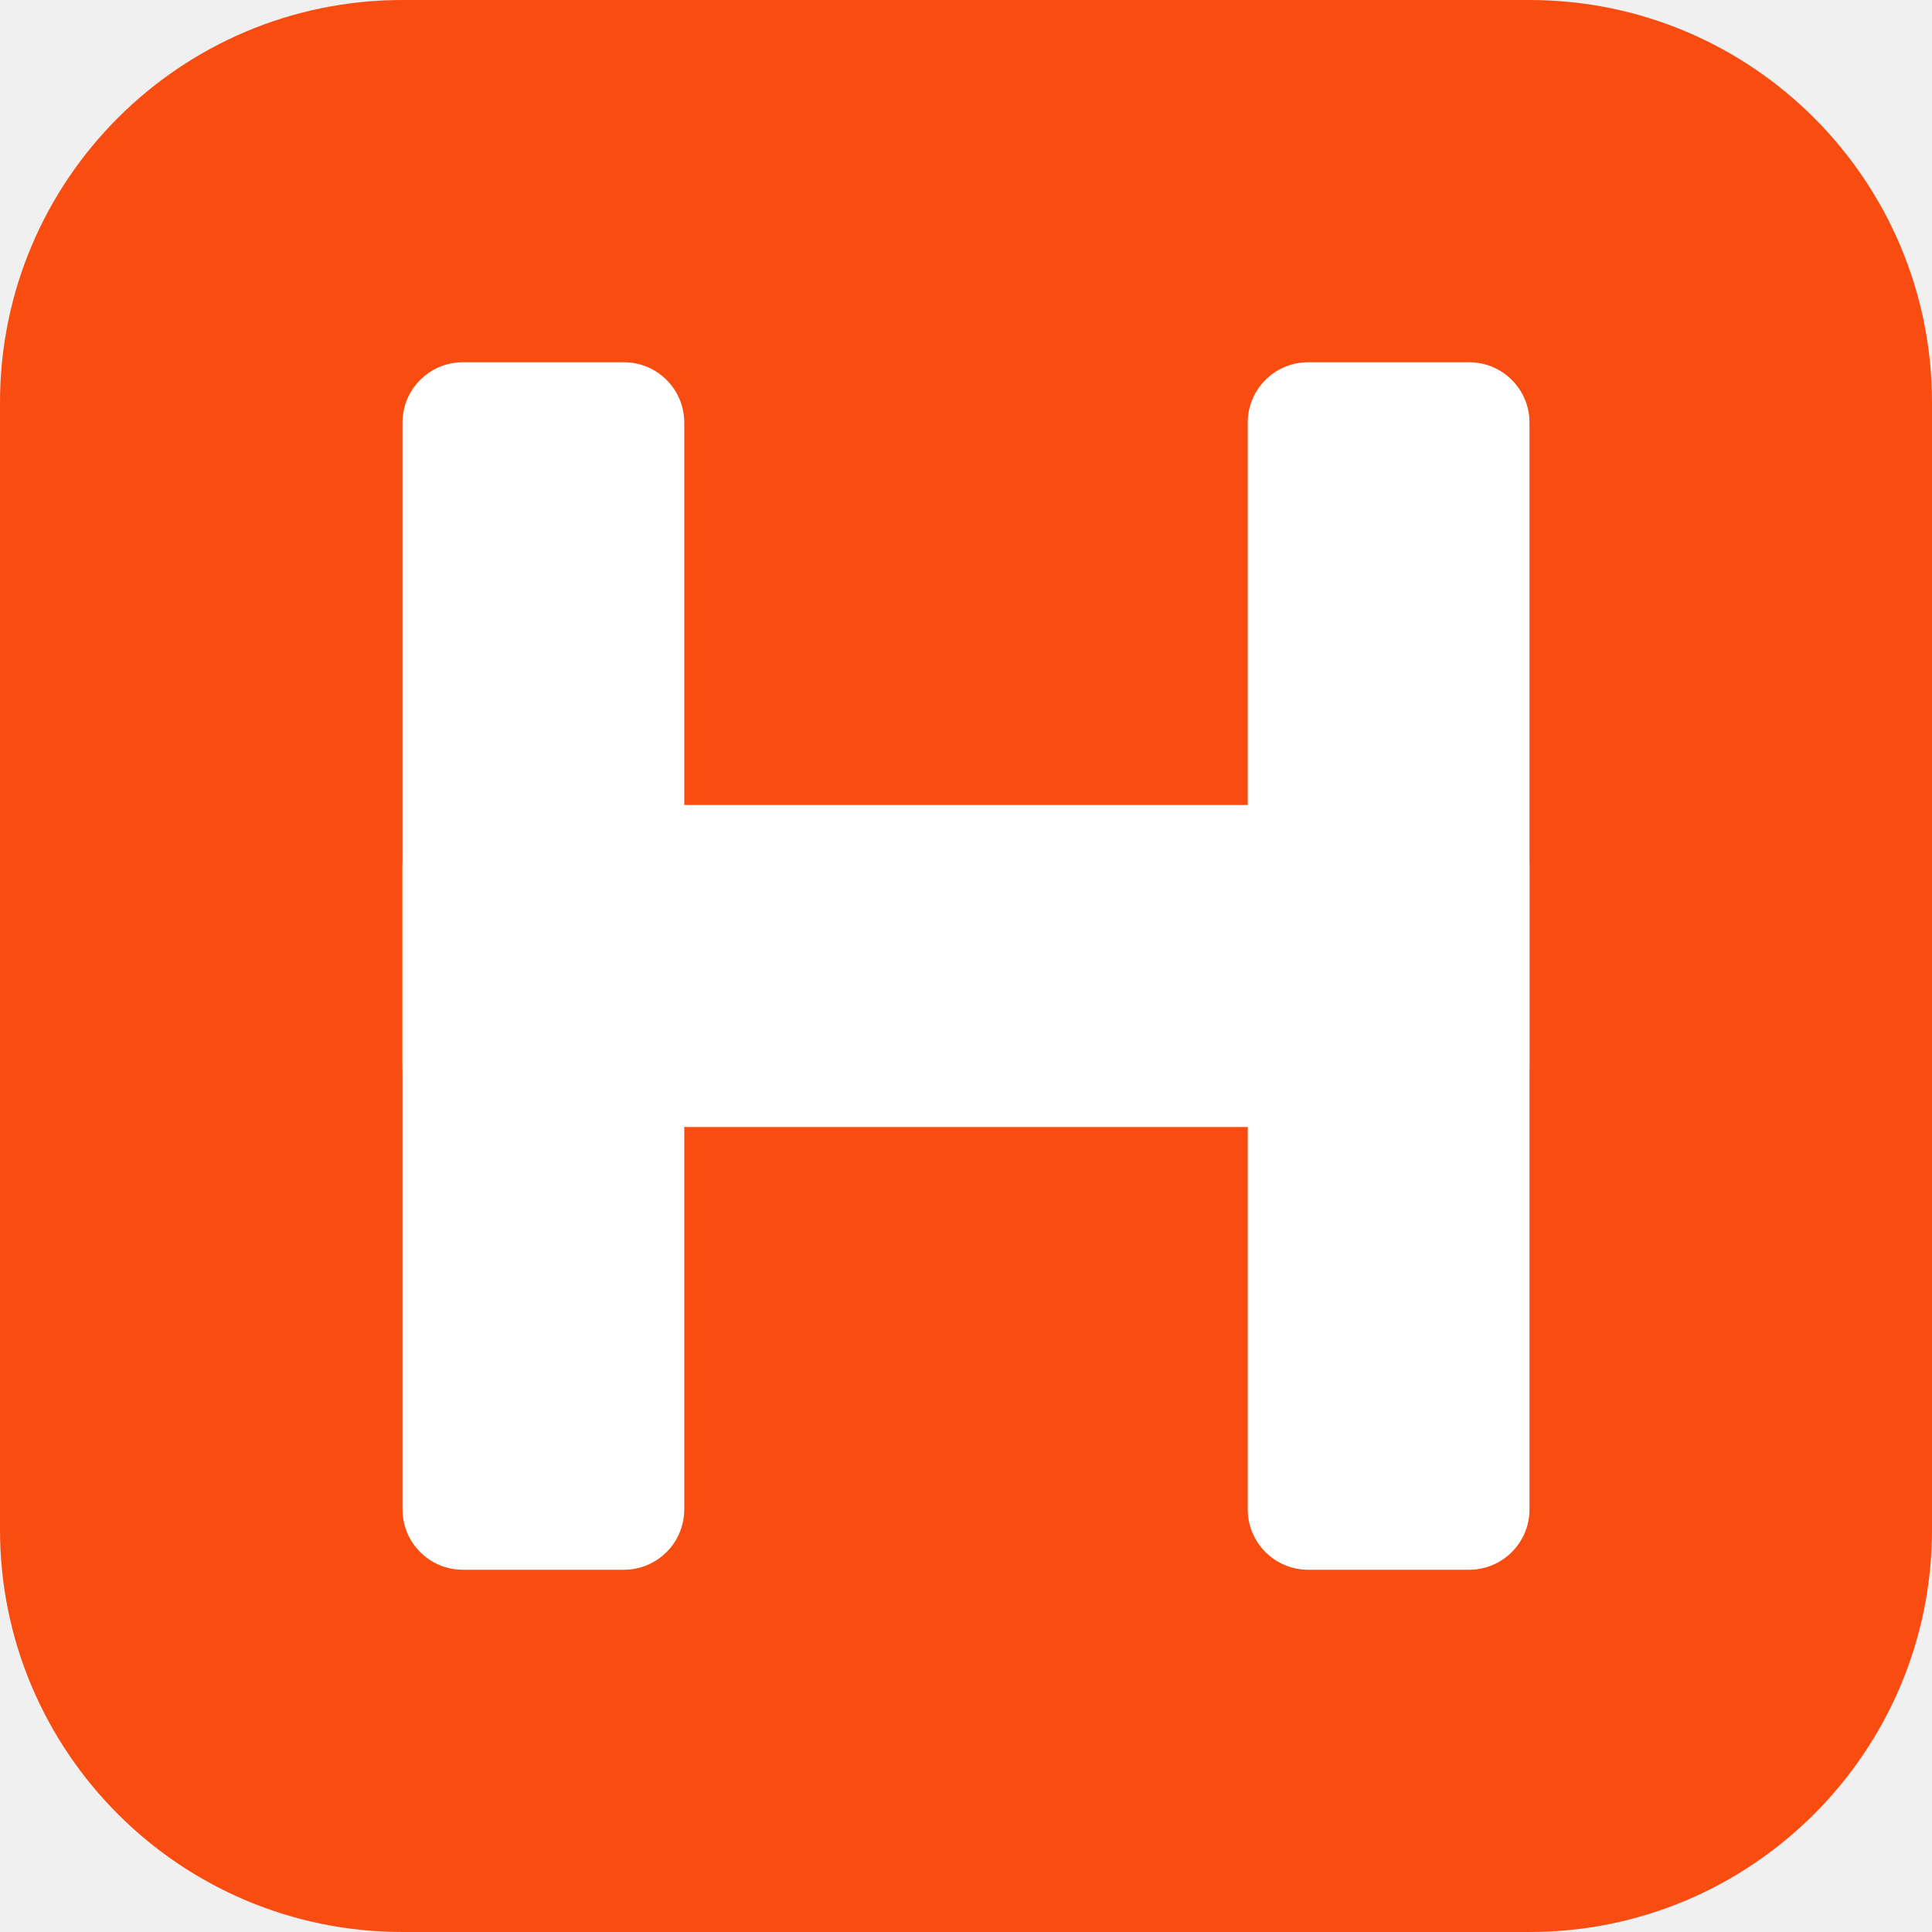
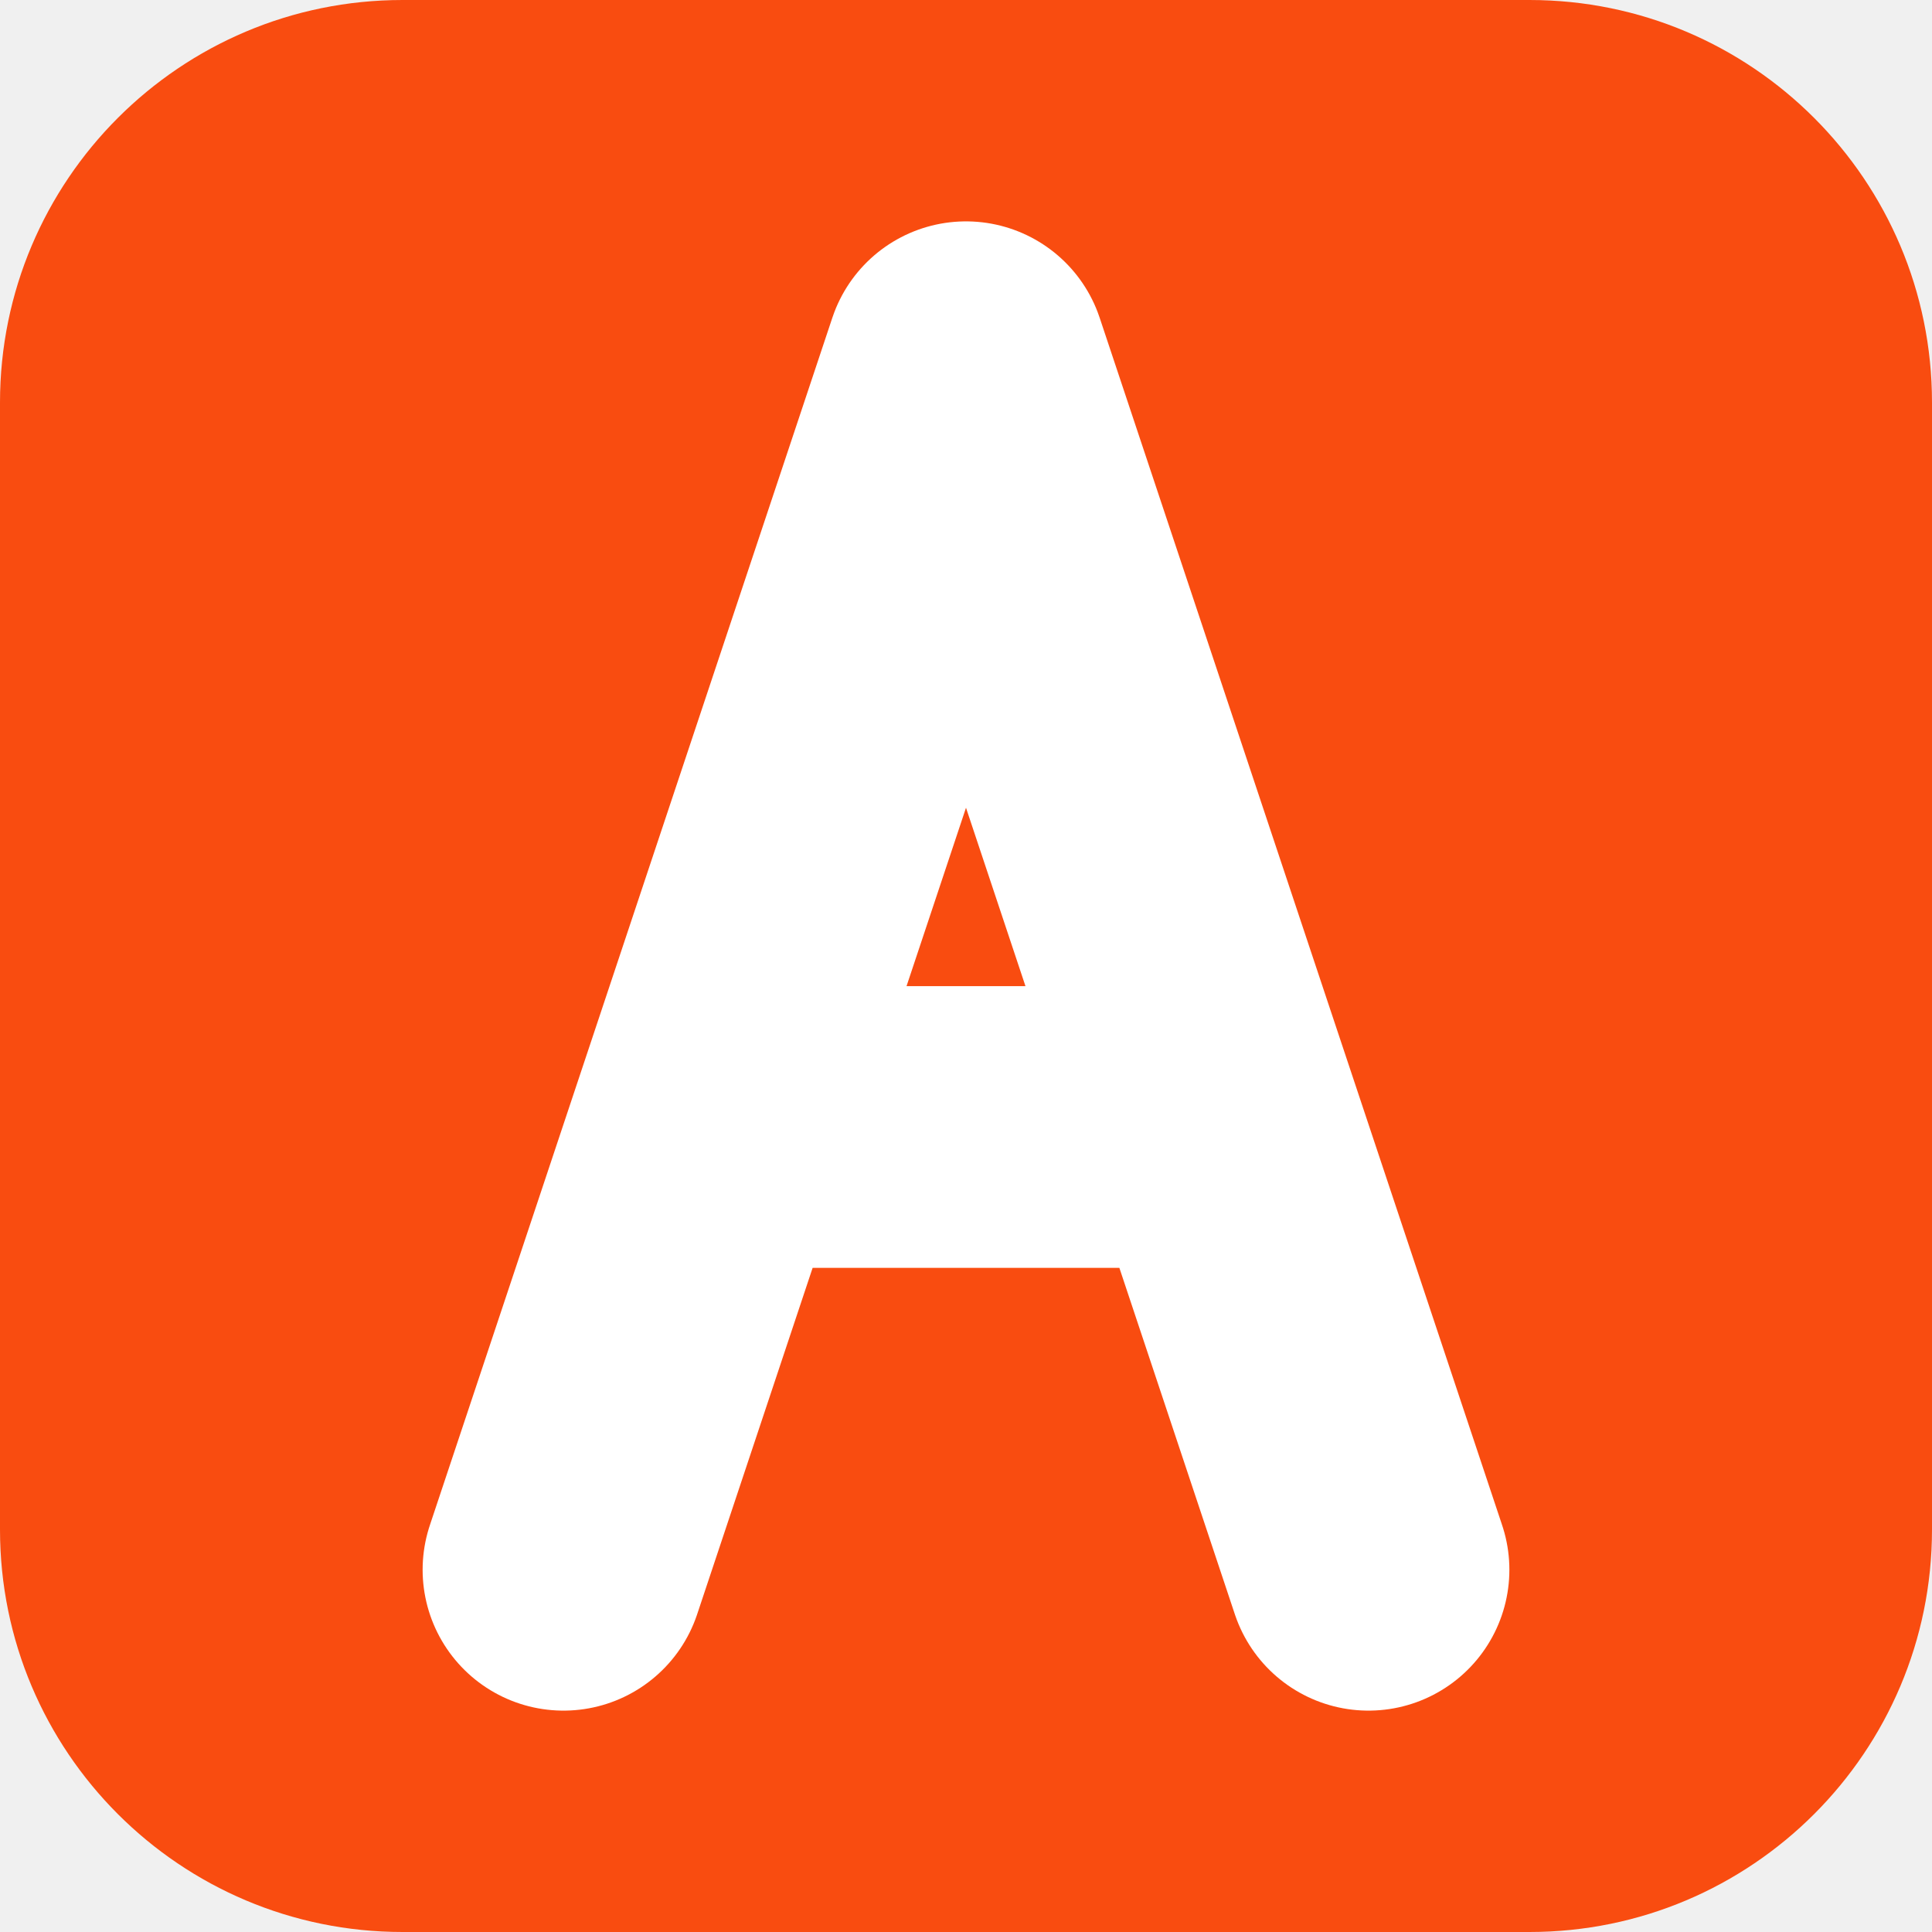
<svg xmlns="http://www.w3.org/2000/svg" width="48" height="48" viewBox="0 0 48 48" fill="none">
  <rect width="48" height="48" rx="10" fill="#F94C10" />
-   <rect x="10" y="9" width="7" height="30" rx="1.5" fill="white" />
-   <rect x="31" y="9" width="7" height="30" rx="1.5" fill="white" />
-   <rect x="10" y="20" width="28" height="8" rx="1.5" fill="white" />
+   <path d="M14 39L24 9L34 39M18 28H30" stroke="white" stroke-width="7" stroke-linecap="round" stroke-linejoin="round" />
</svg>
